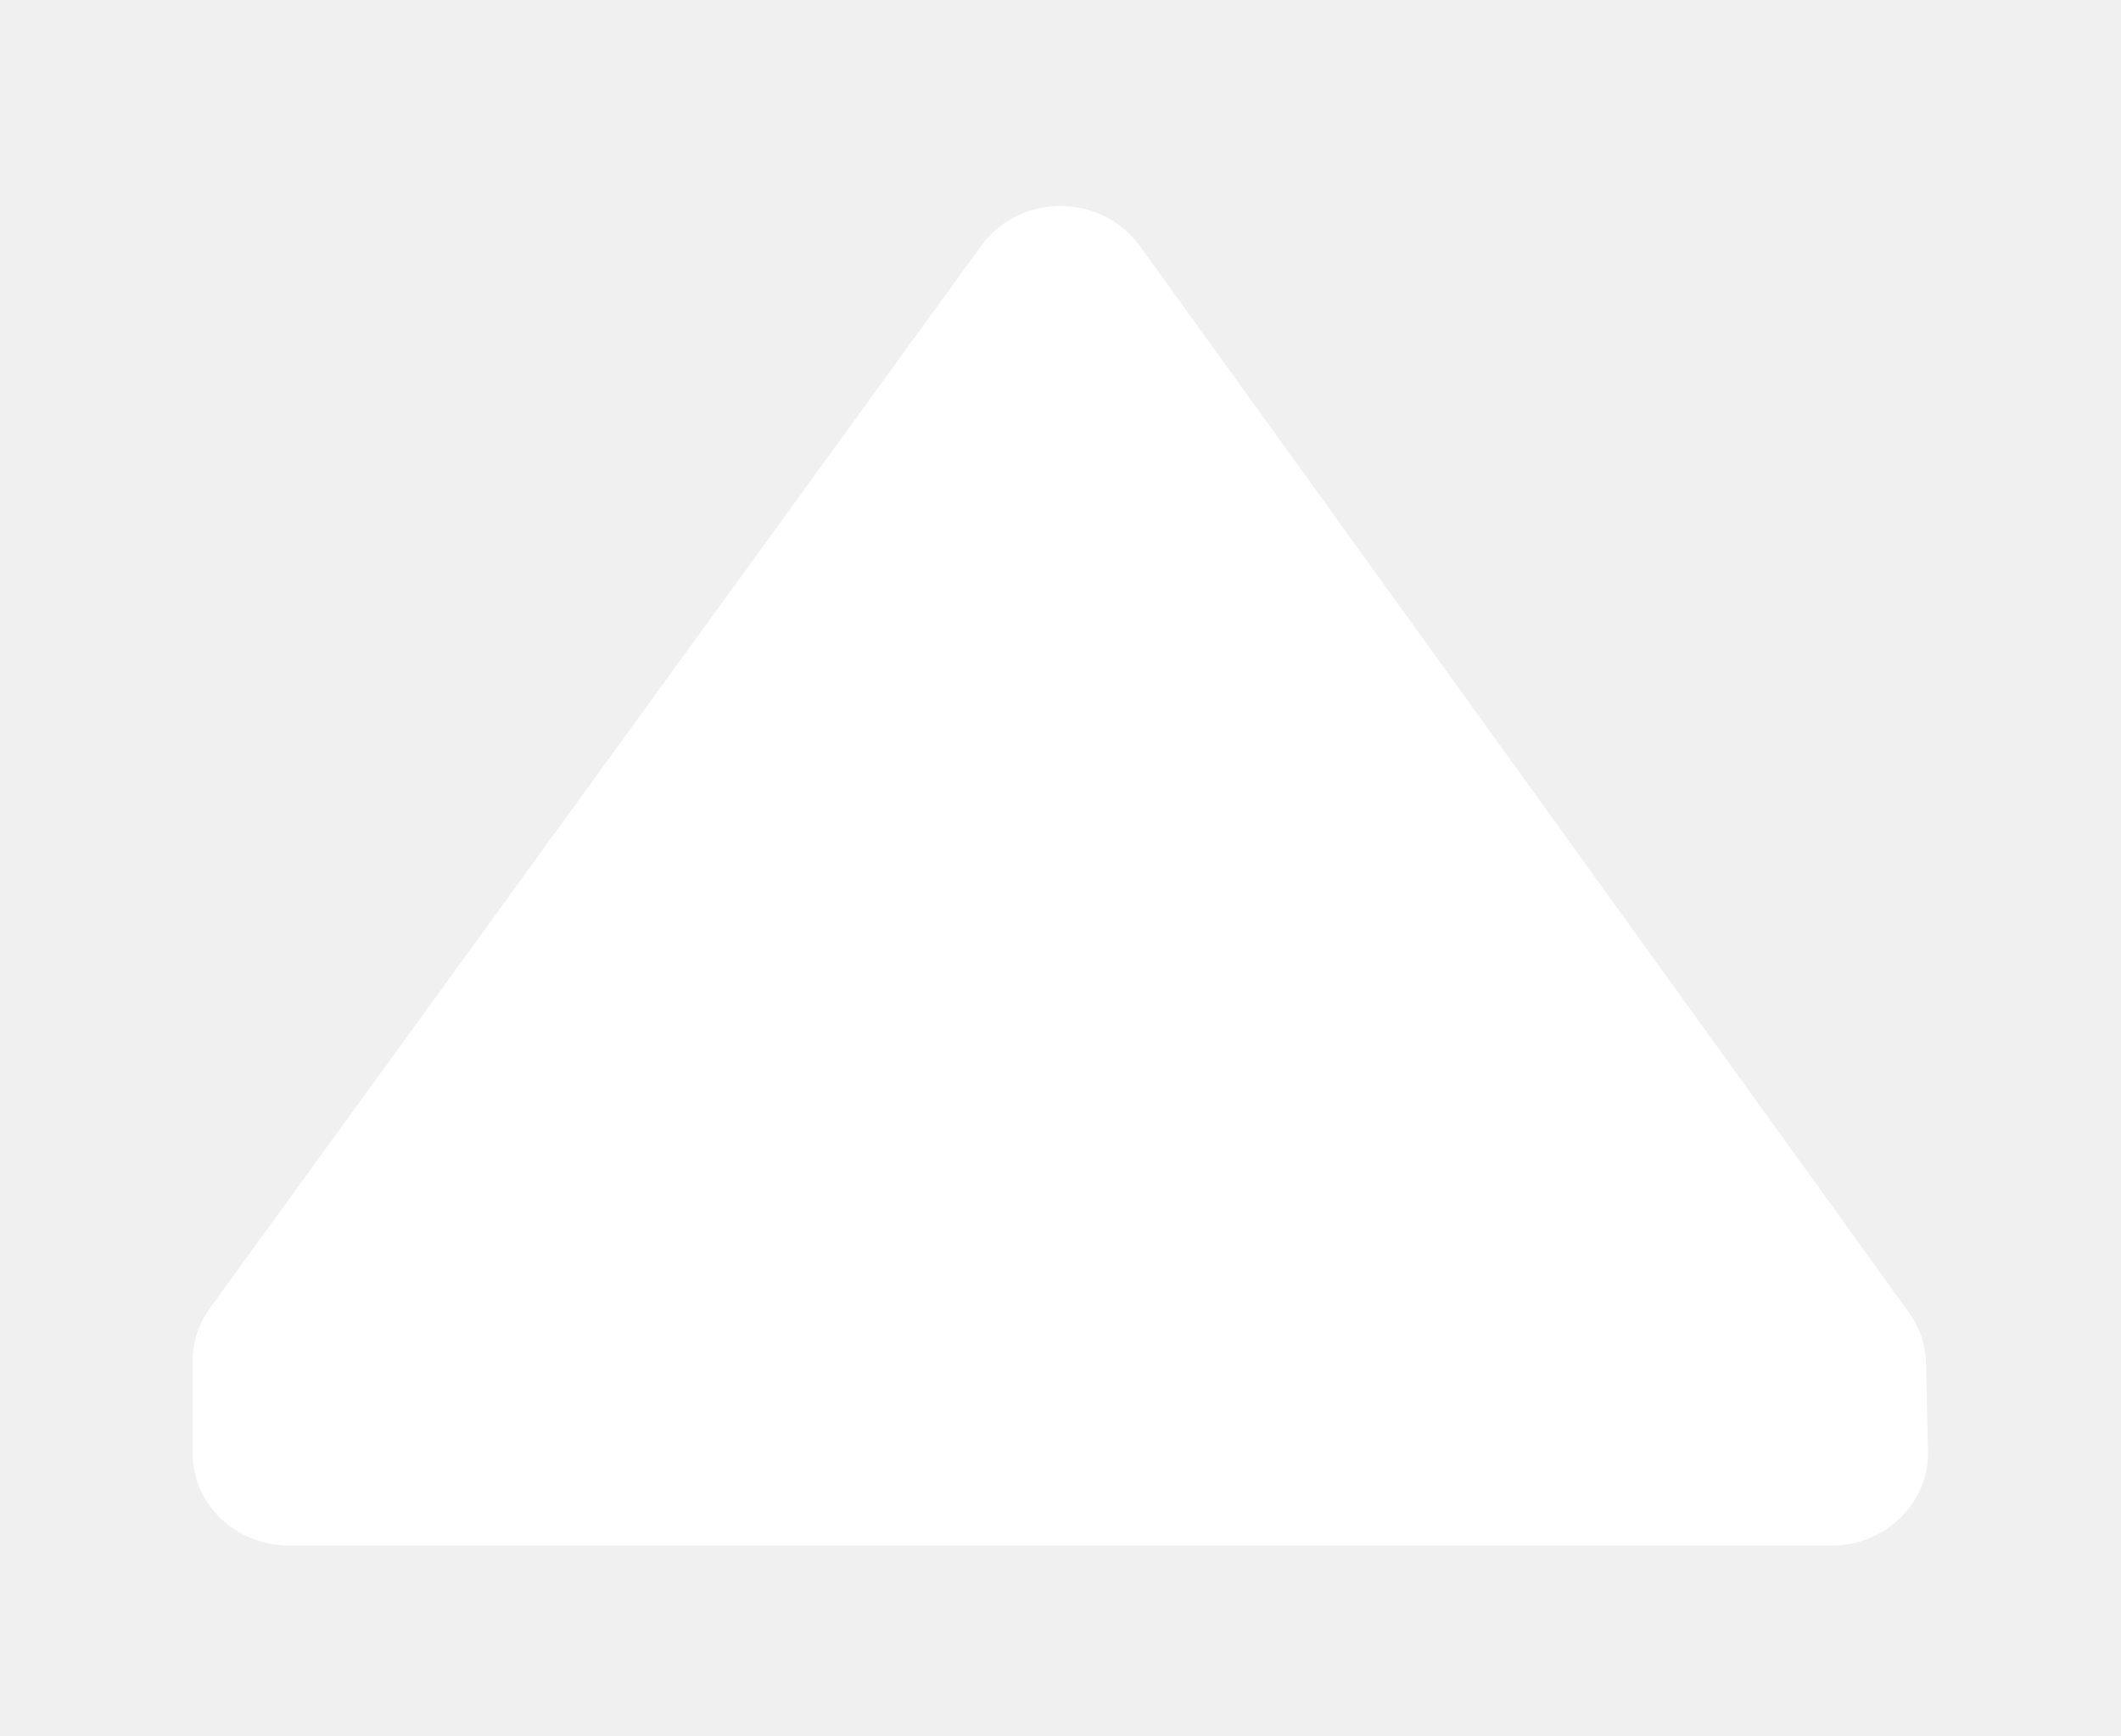
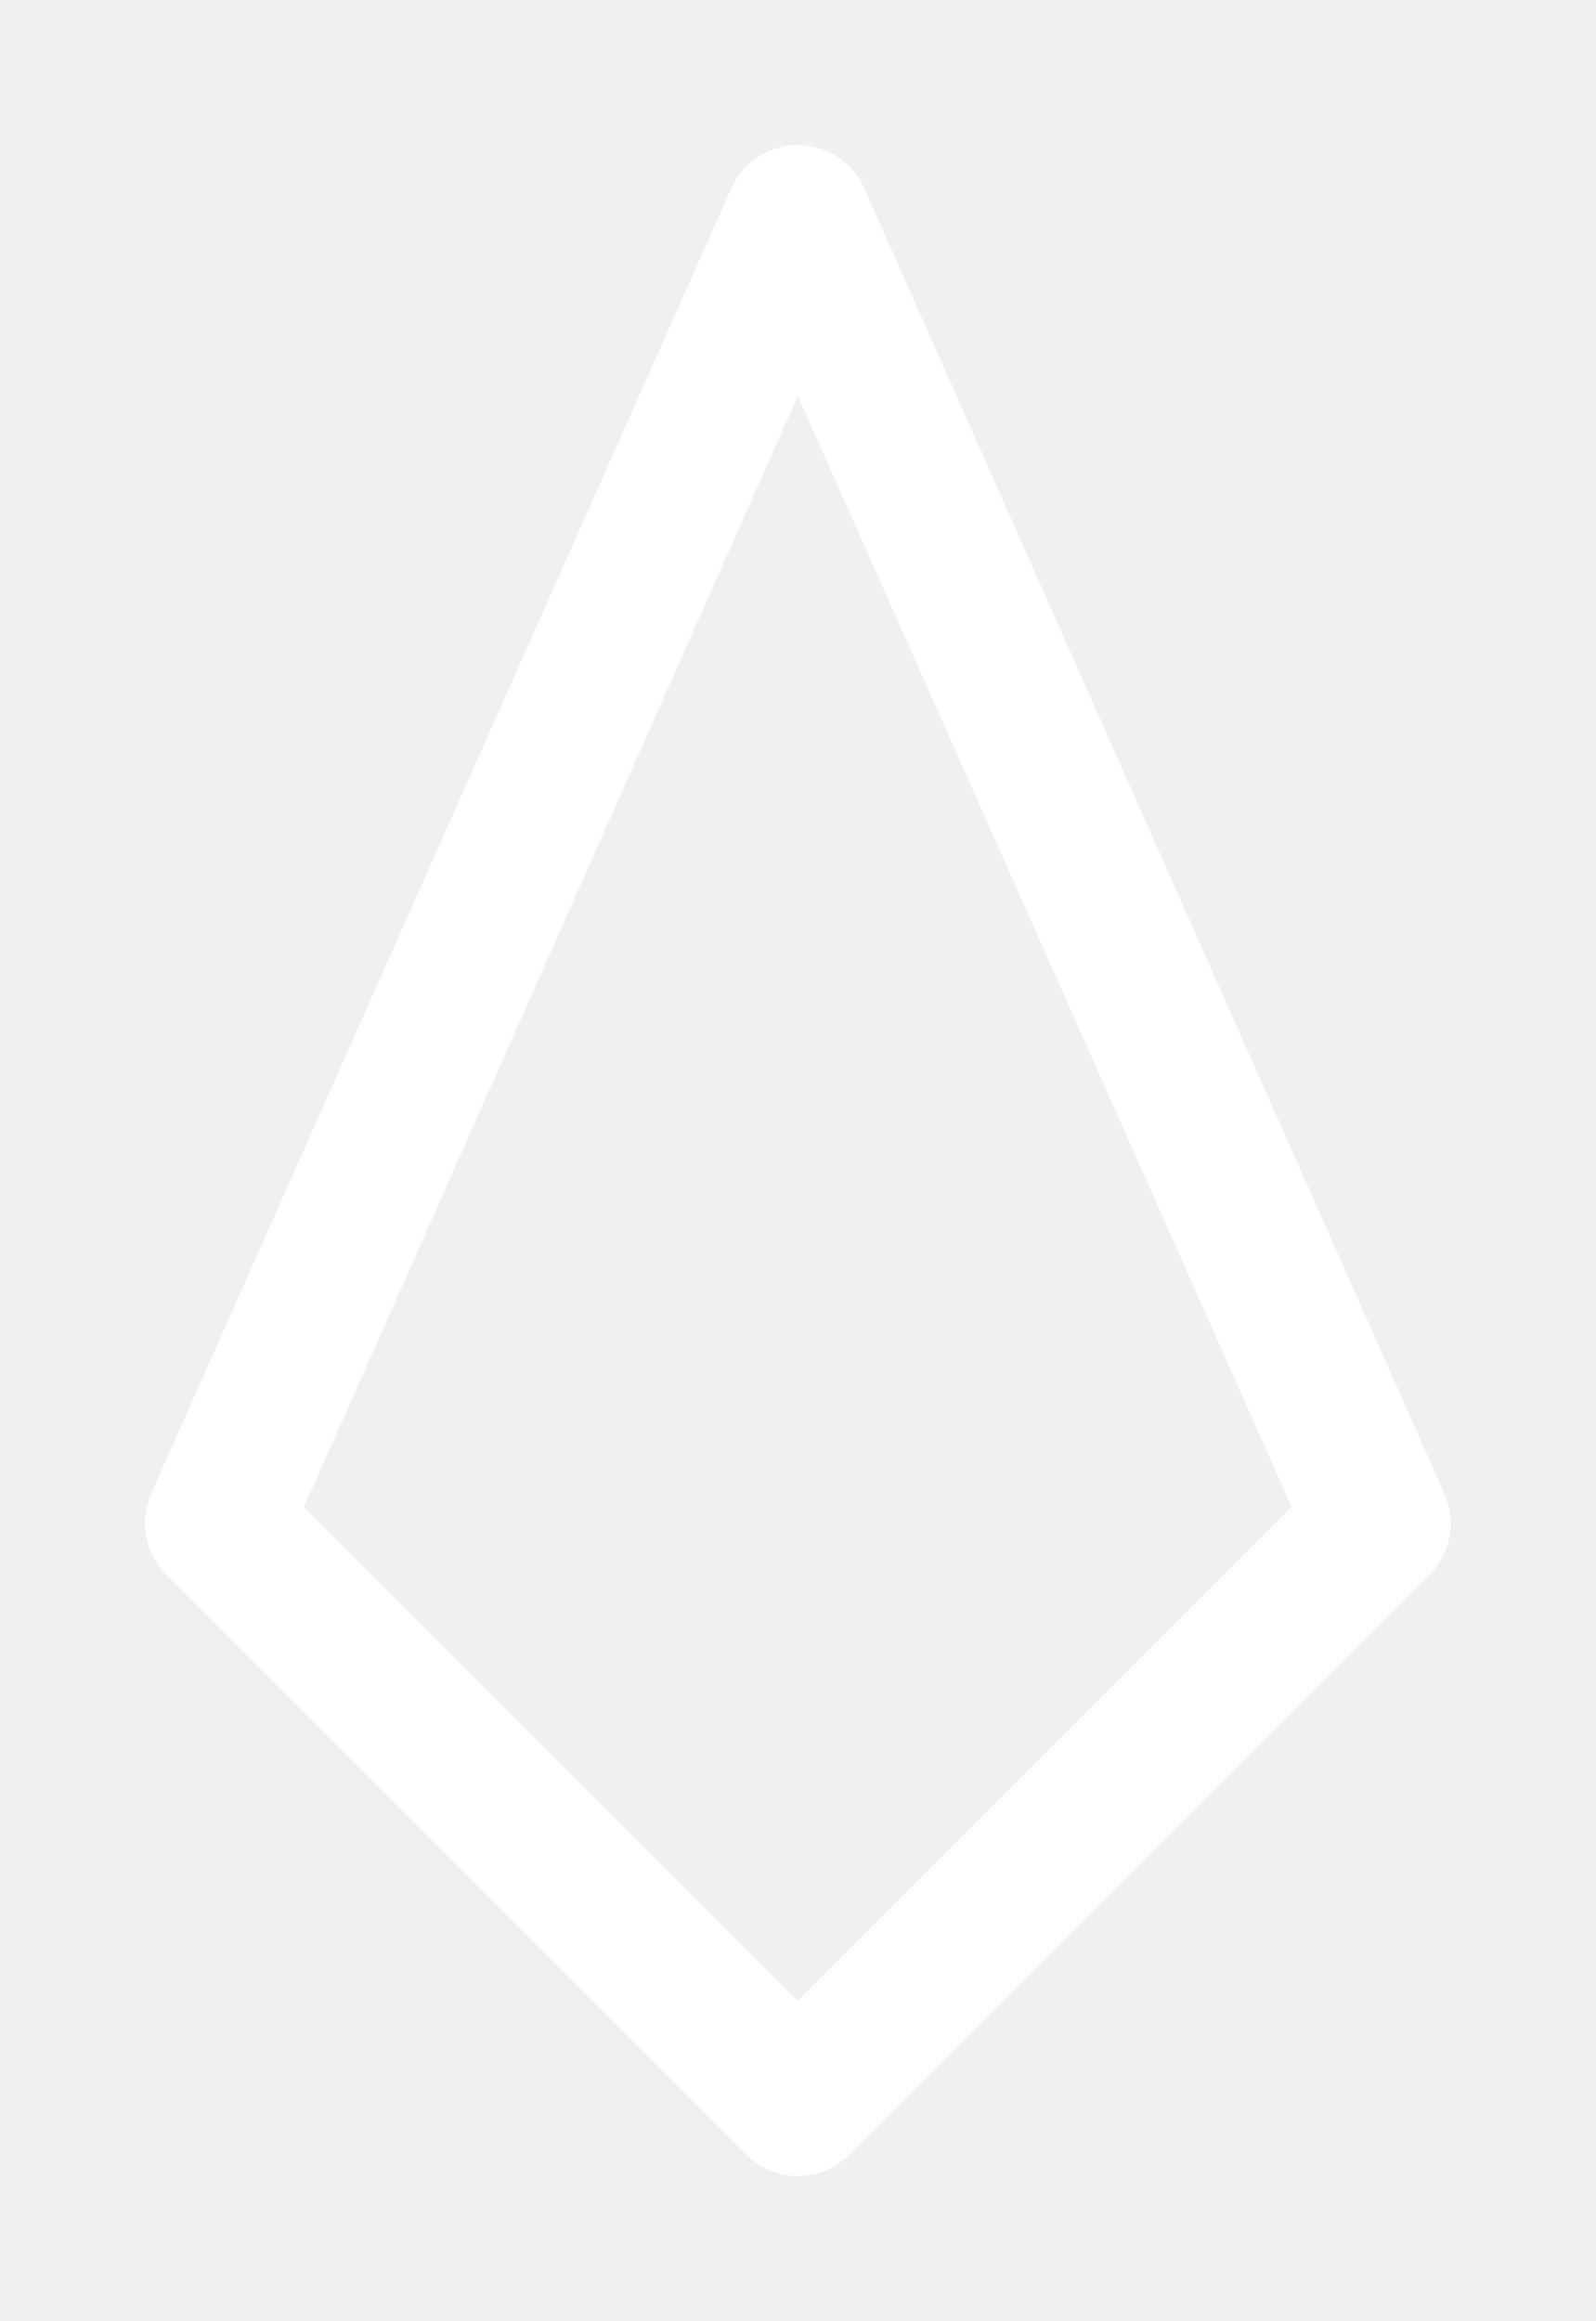
- <svg xmlns="http://www.w3.org/2000/svg" height="900" viewBox="0 0 1100 900" width="1100">
+ <svg xmlns="http://www.w3.org/2000/svg" height="1600" viewBox="0 0 1100 1600" width="1100">
  <g fill="#fff">
-     <path d="m307.482 226.75c-.157.006-.303.085-.393.215l-4 5.75c-.058.084-.09.183-.09.285v.5c0.0.276.224.5.5.5h8c.28 0.0.505-.23.5-.51l-.01-.475c-.002-.099-.032-.194-.088-.275l-3.99-5.775c-.097-.14-.259-.221-.429-.215z" transform="matrix(100 0 0 95.81045 -30200.009 -21618.174)" />
+     <path d="m264.492 220.971a.5.5 0 0 0 -.434.297l-4 9a.5.5 0 0 0 .104.557l4 4a.5.5 0 0 0 .707 0l4-4a.5.5 0 0 0 .104-.557l-4-9a.5.5 0 0 0 -.48-.297zm.023 1.73 3.404 7.658-3.404 3.404-3.404-3.404z" fill-rule="evenodd" transform="matrix(100 0 0 100 -25901.562 -21997.038)" />
  </g>
</svg>
